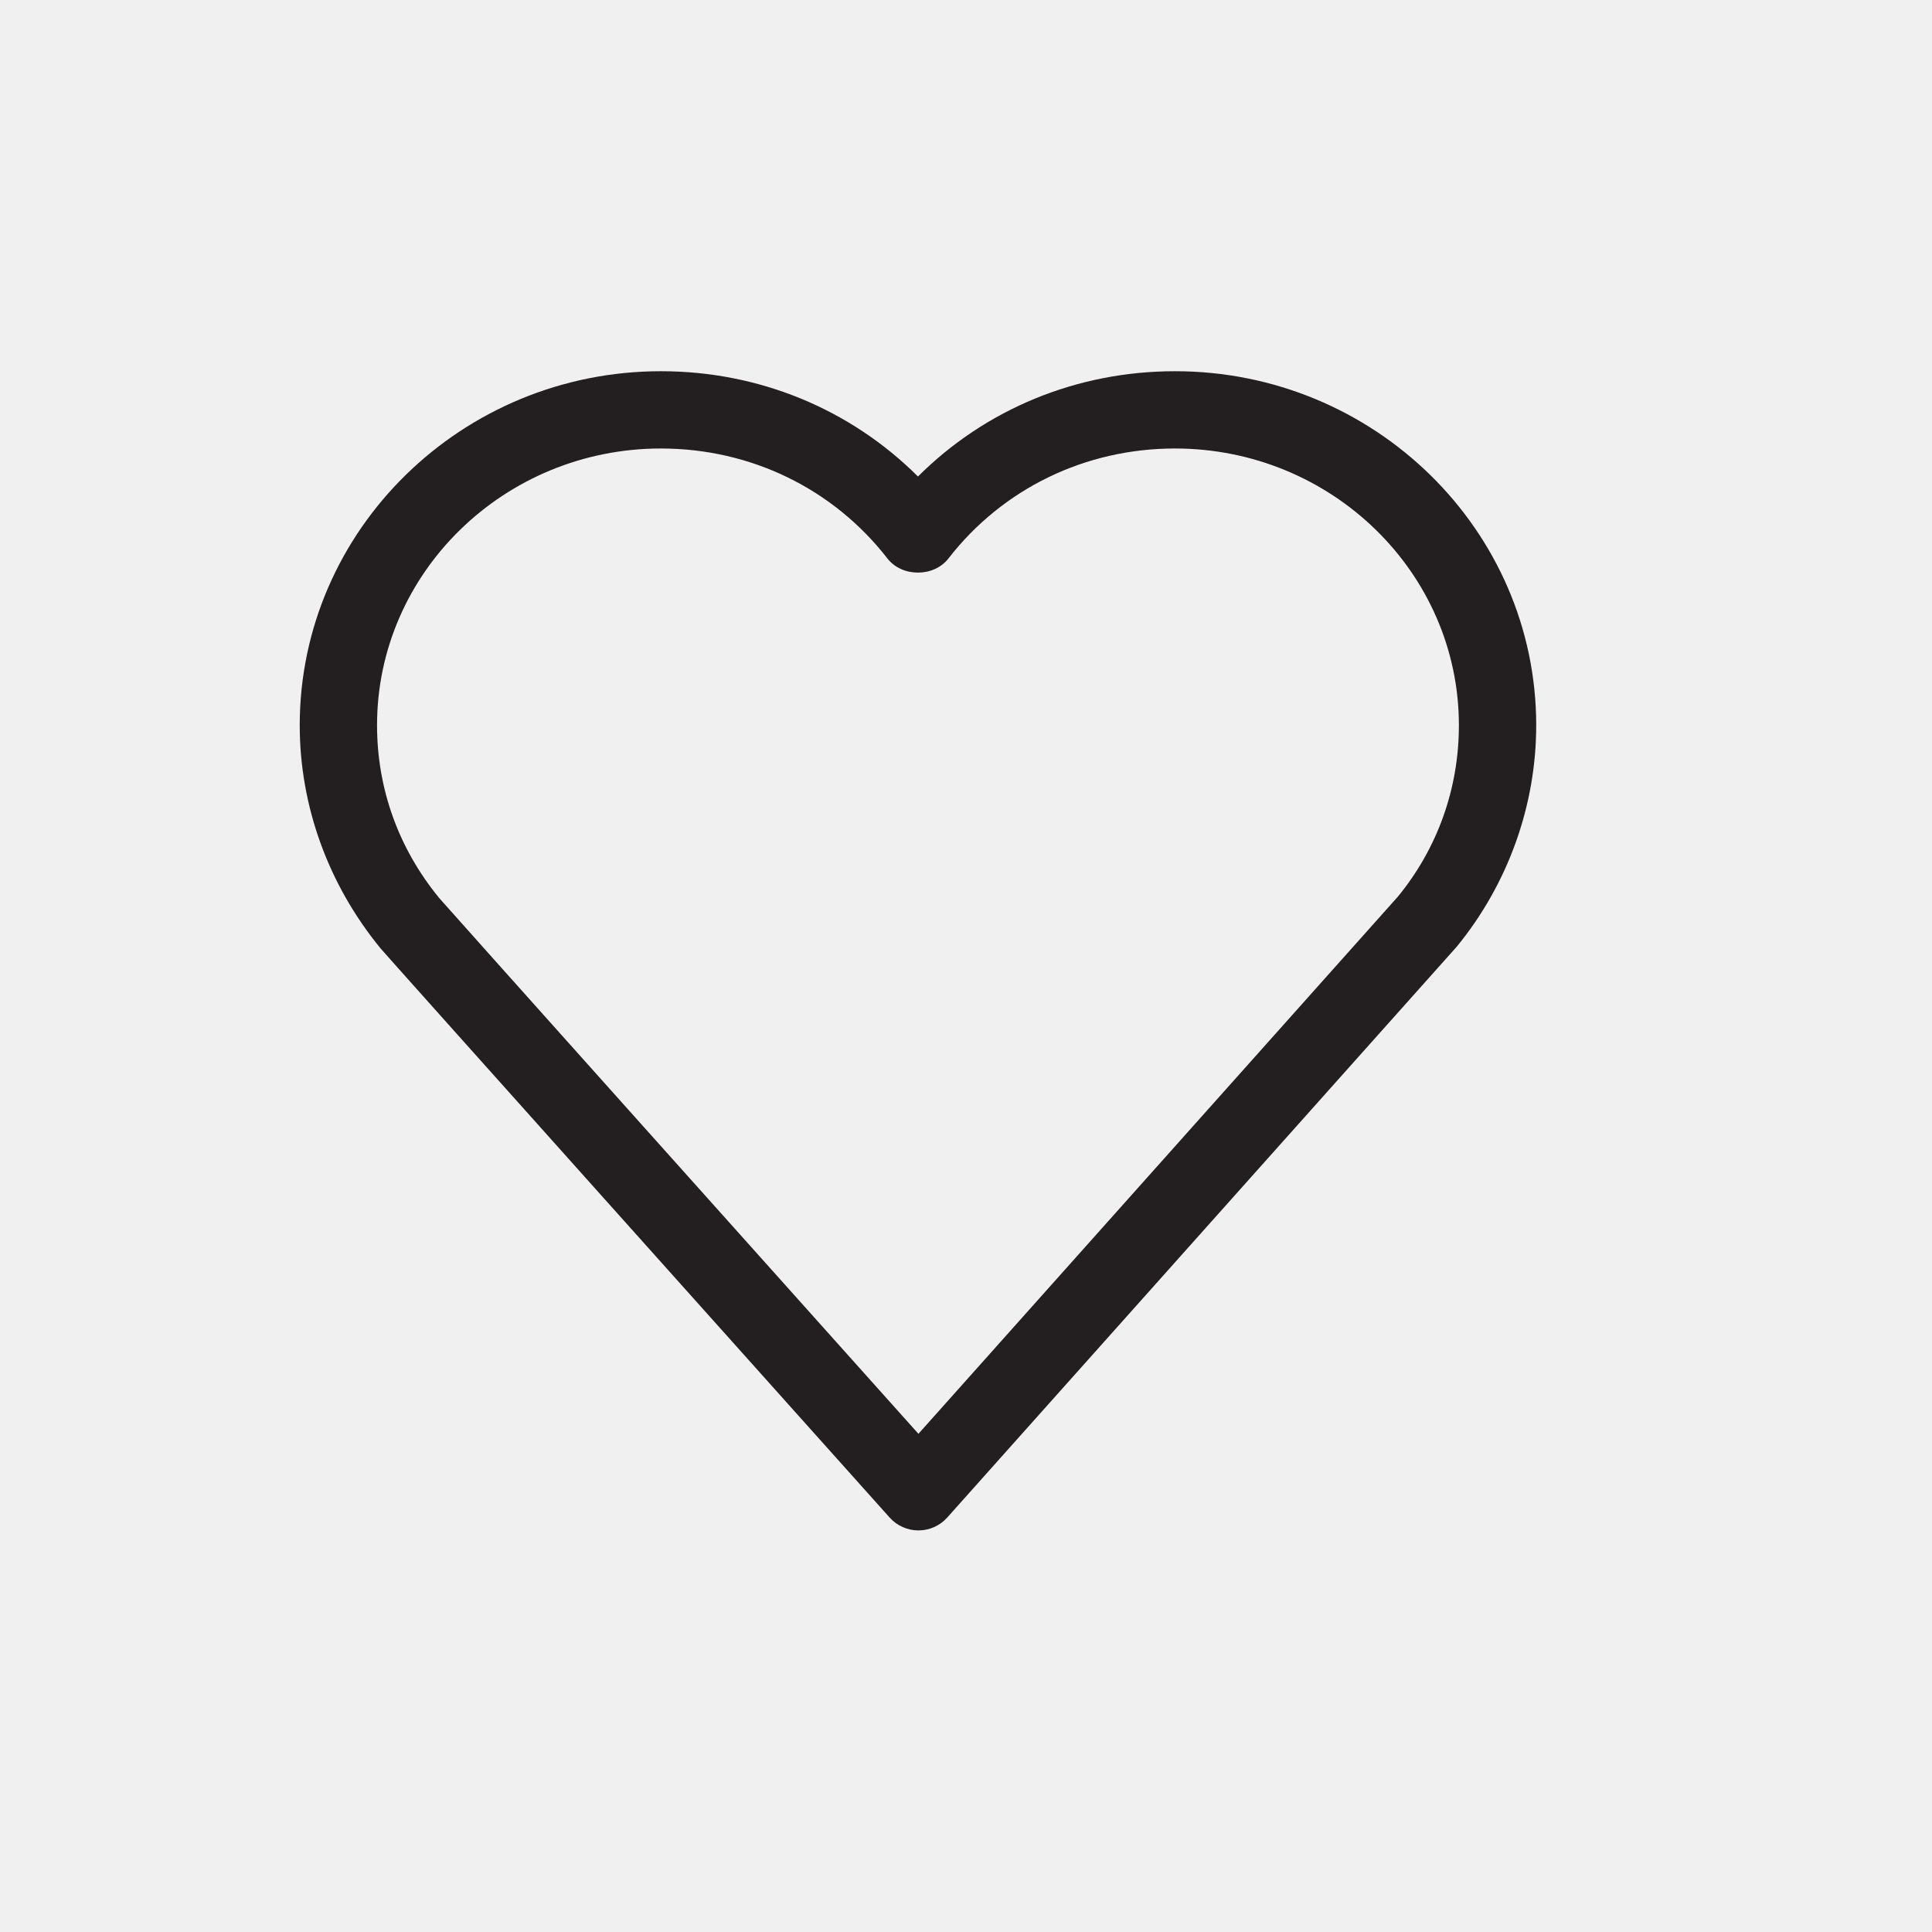
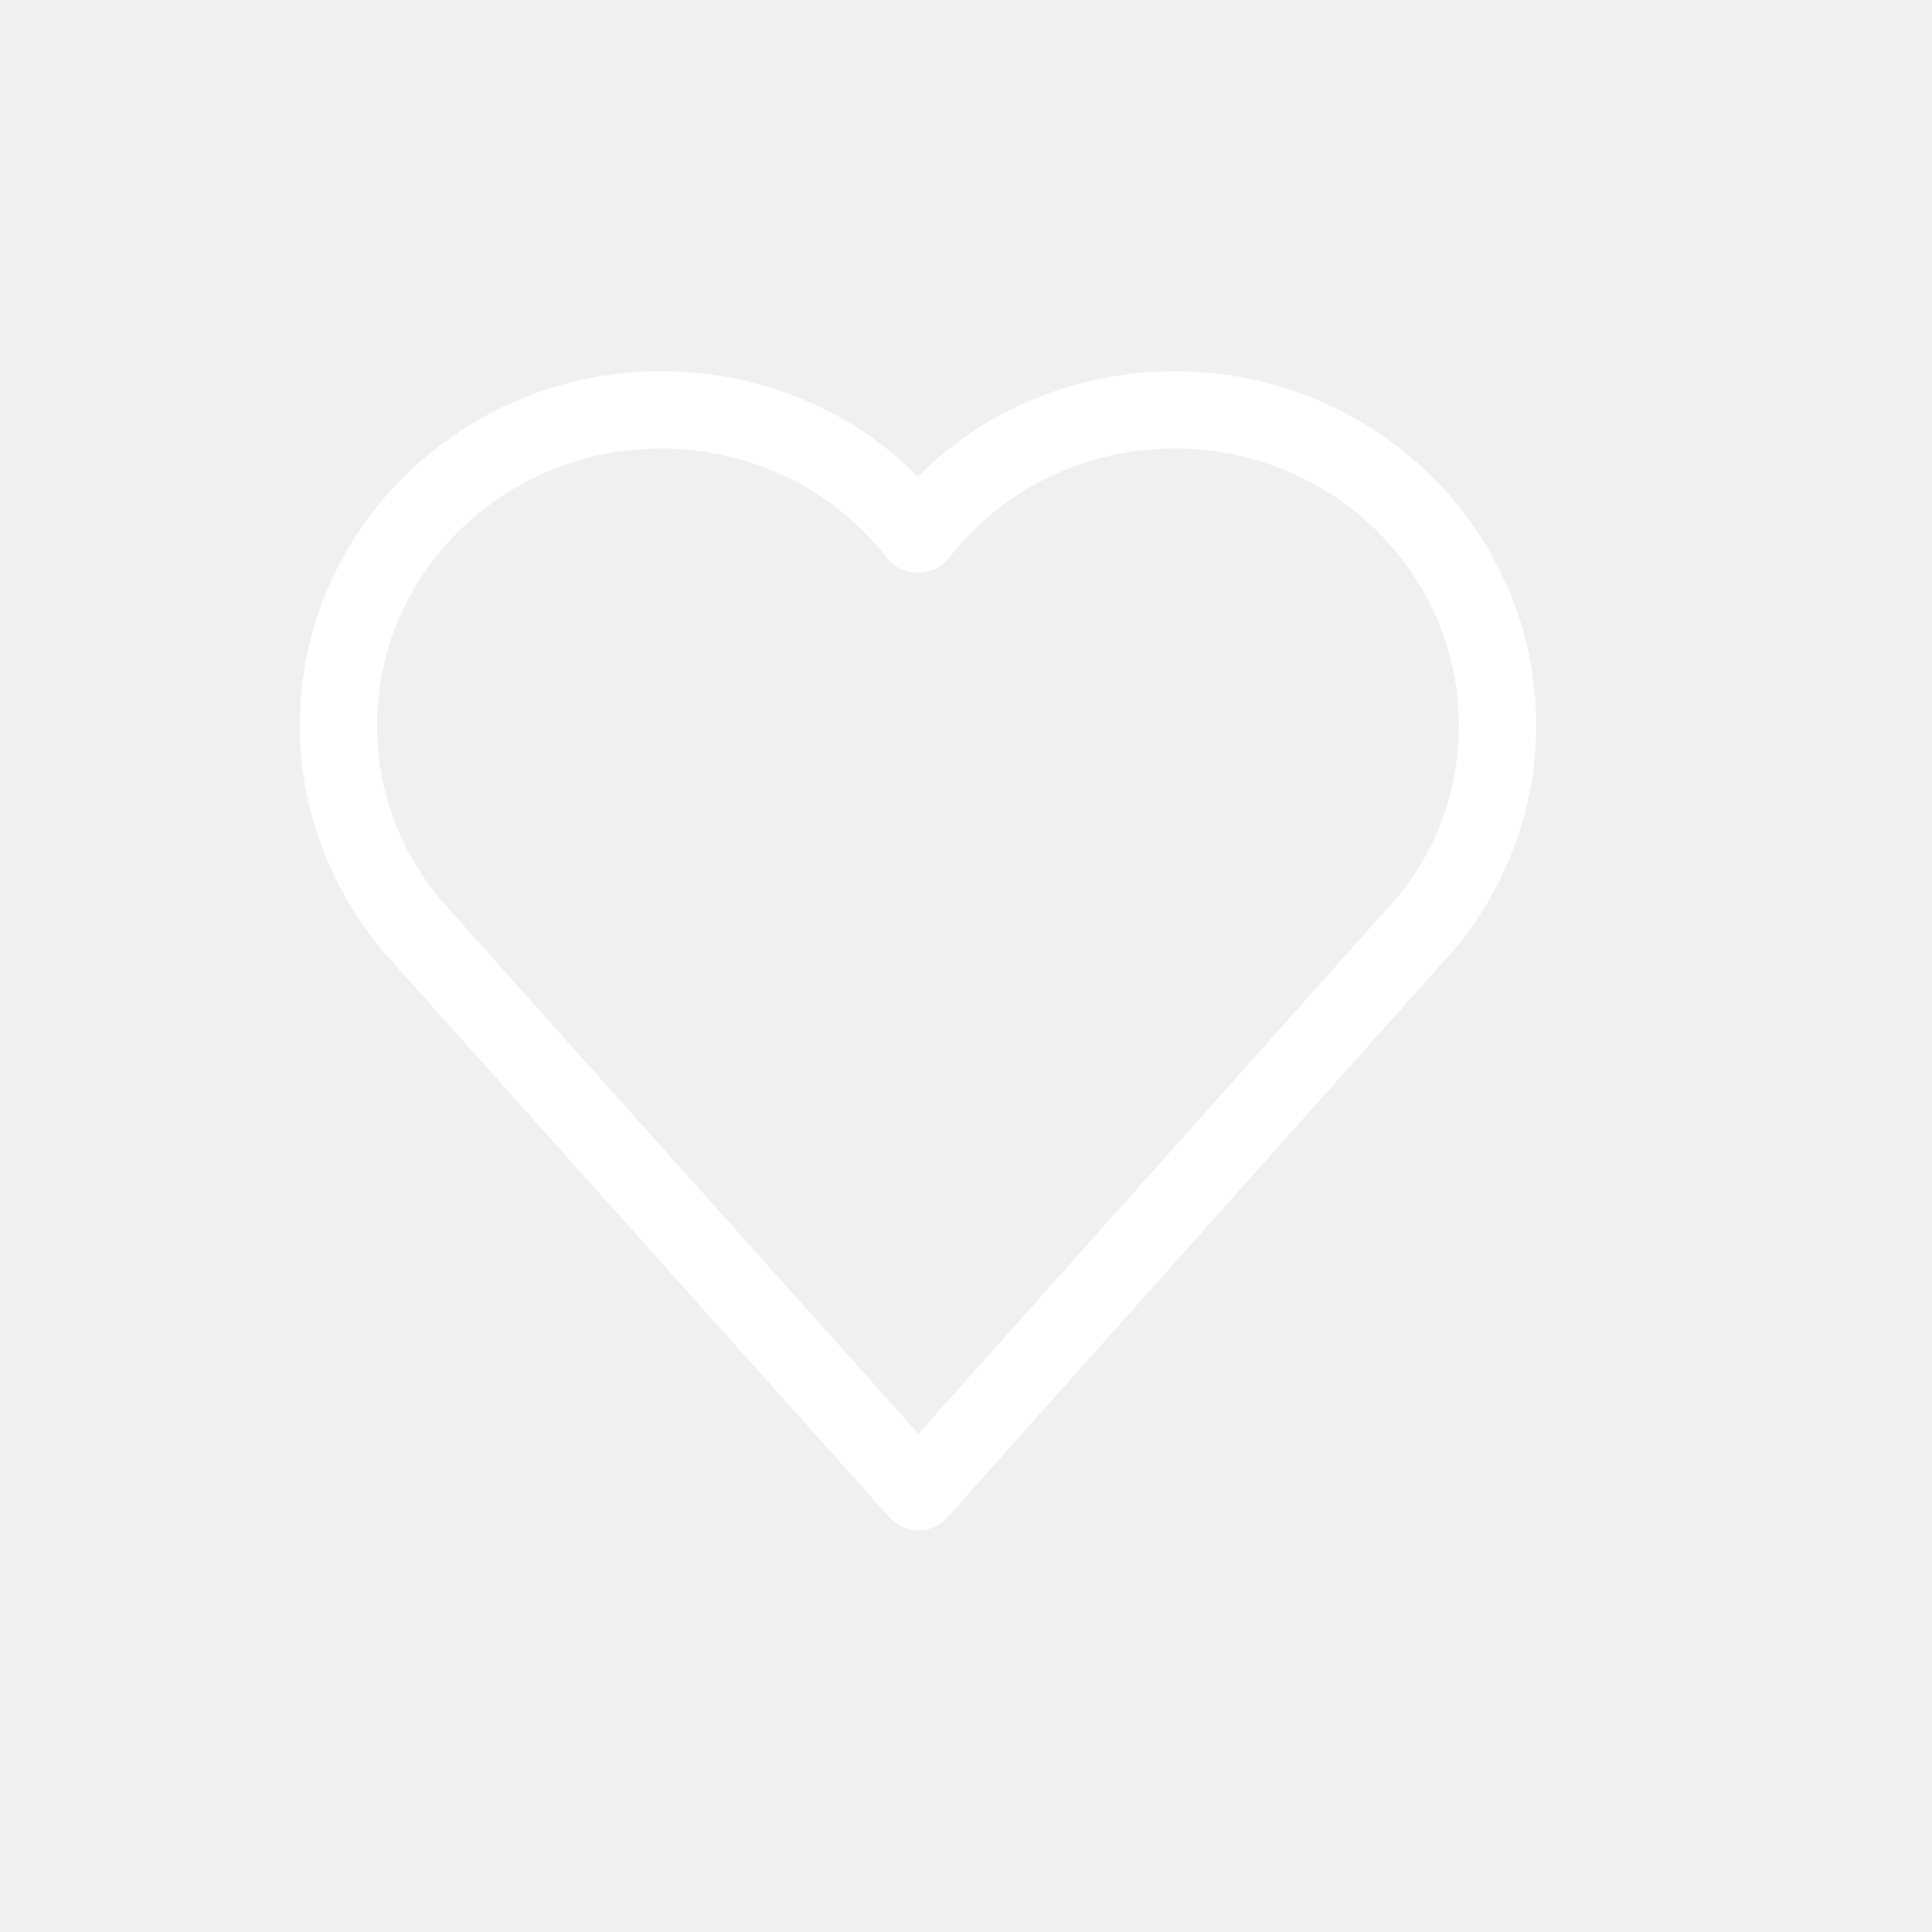
<svg xmlns="http://www.w3.org/2000/svg" version="1.1" id="Layer_1" x="0px" y="0px" viewBox="0 0 50 50" enable-background="new 0 0 50 50" xml:space="preserve">
-   <path fill="#231F20" d="M23.024,39.274c0.189,0.212,0.461,0.333,0.745,0.333h0.001c0.284,0,0.556-0.122,0.745-0.334l13.184-14.771  c1.327-1.62,2.058-3.655,2.058-5.732c0-5.053-4.193-9.163-9.348-9.163c-2.538,0-4.904,0.98-6.652,2.725  c-1.748-1.744-4.114-2.725-6.652-2.725c-5.154,0-9.348,4.11-9.348,9.163c0,2.078,0.731,4.115,2.094,5.777  C9.979,24.703,19.967,35.859,23.024,39.274z M17.104,11.607c2.321,0,4.458,1.038,5.862,2.846c0.379,0.488,1.201,0.488,1.58,0  c1.404-1.809,3.541-2.846,5.862-2.846c4.052,0,7.348,3.213,7.348,7.163c0,1.64-0.555,3.184-1.577,4.433L23.769,37.107  c-4.576-5.111-12.165-13.59-12.405-13.869c-1.051-1.283-1.606-2.828-1.606-4.468C9.757,14.821,13.053,11.607,17.104,11.607z" />
+   <path fill="#fff" d="M23.024,39.274c0.189,0.212,0.461,0.333,0.745,0.333h0.001c0.284,0,0.556-0.122,0.745-0.334l13.184-14.771  c1.327-1.62,2.058-3.655,2.058-5.732c0-5.053-4.193-9.163-9.348-9.163c-2.538,0-4.904,0.98-6.652,2.725  c-1.748-1.744-4.114-2.725-6.652-2.725c-5.154,0-9.348,4.11-9.348,9.163c0,2.078,0.731,4.115,2.094,5.777  C9.979,24.703,19.967,35.859,23.024,39.274z M17.104,11.607c2.321,0,4.458,1.038,5.862,2.846c0.379,0.488,1.201,0.488,1.58,0  c1.404-1.809,3.541-2.846,5.862-2.846c4.052,0,7.348,3.213,7.348,7.163c0,1.64-0.555,3.184-1.577,4.433L23.769,37.107  c-4.576-5.111-12.165-13.59-12.405-13.869c-1.051-1.283-1.606-2.828-1.606-4.468C9.757,14.821,13.053,11.607,17.104,11.607z" />
</svg>
